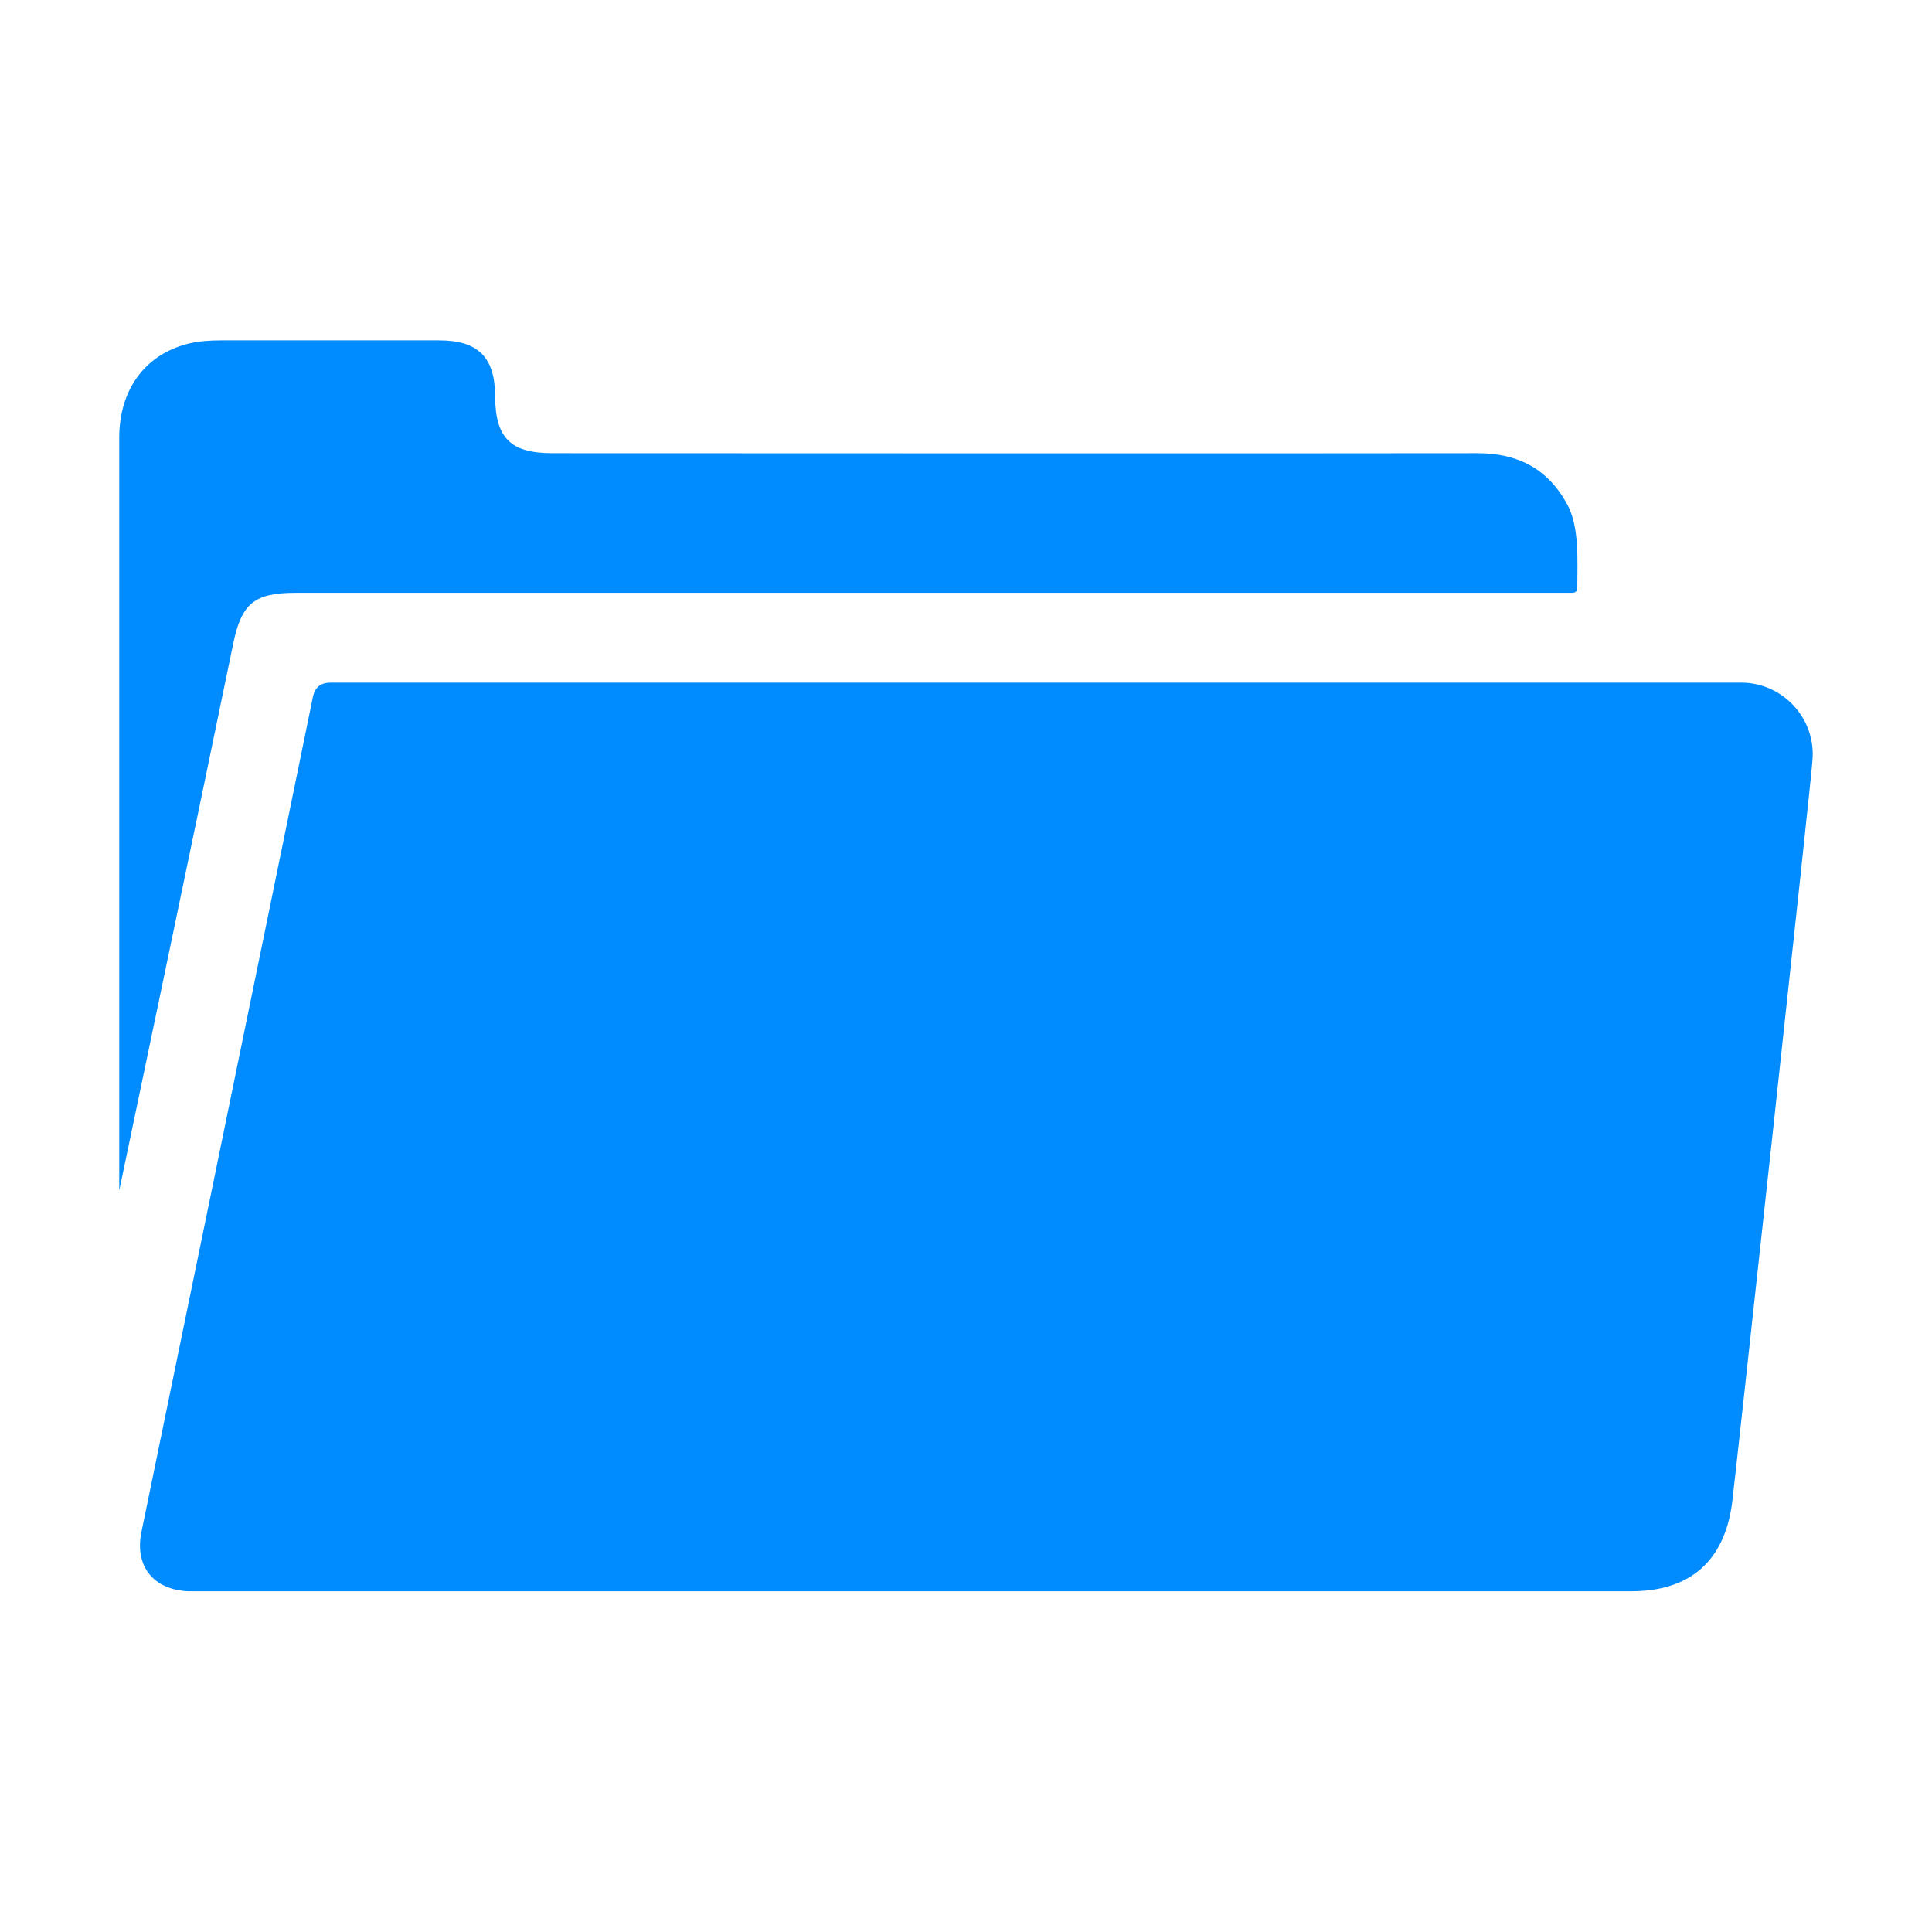
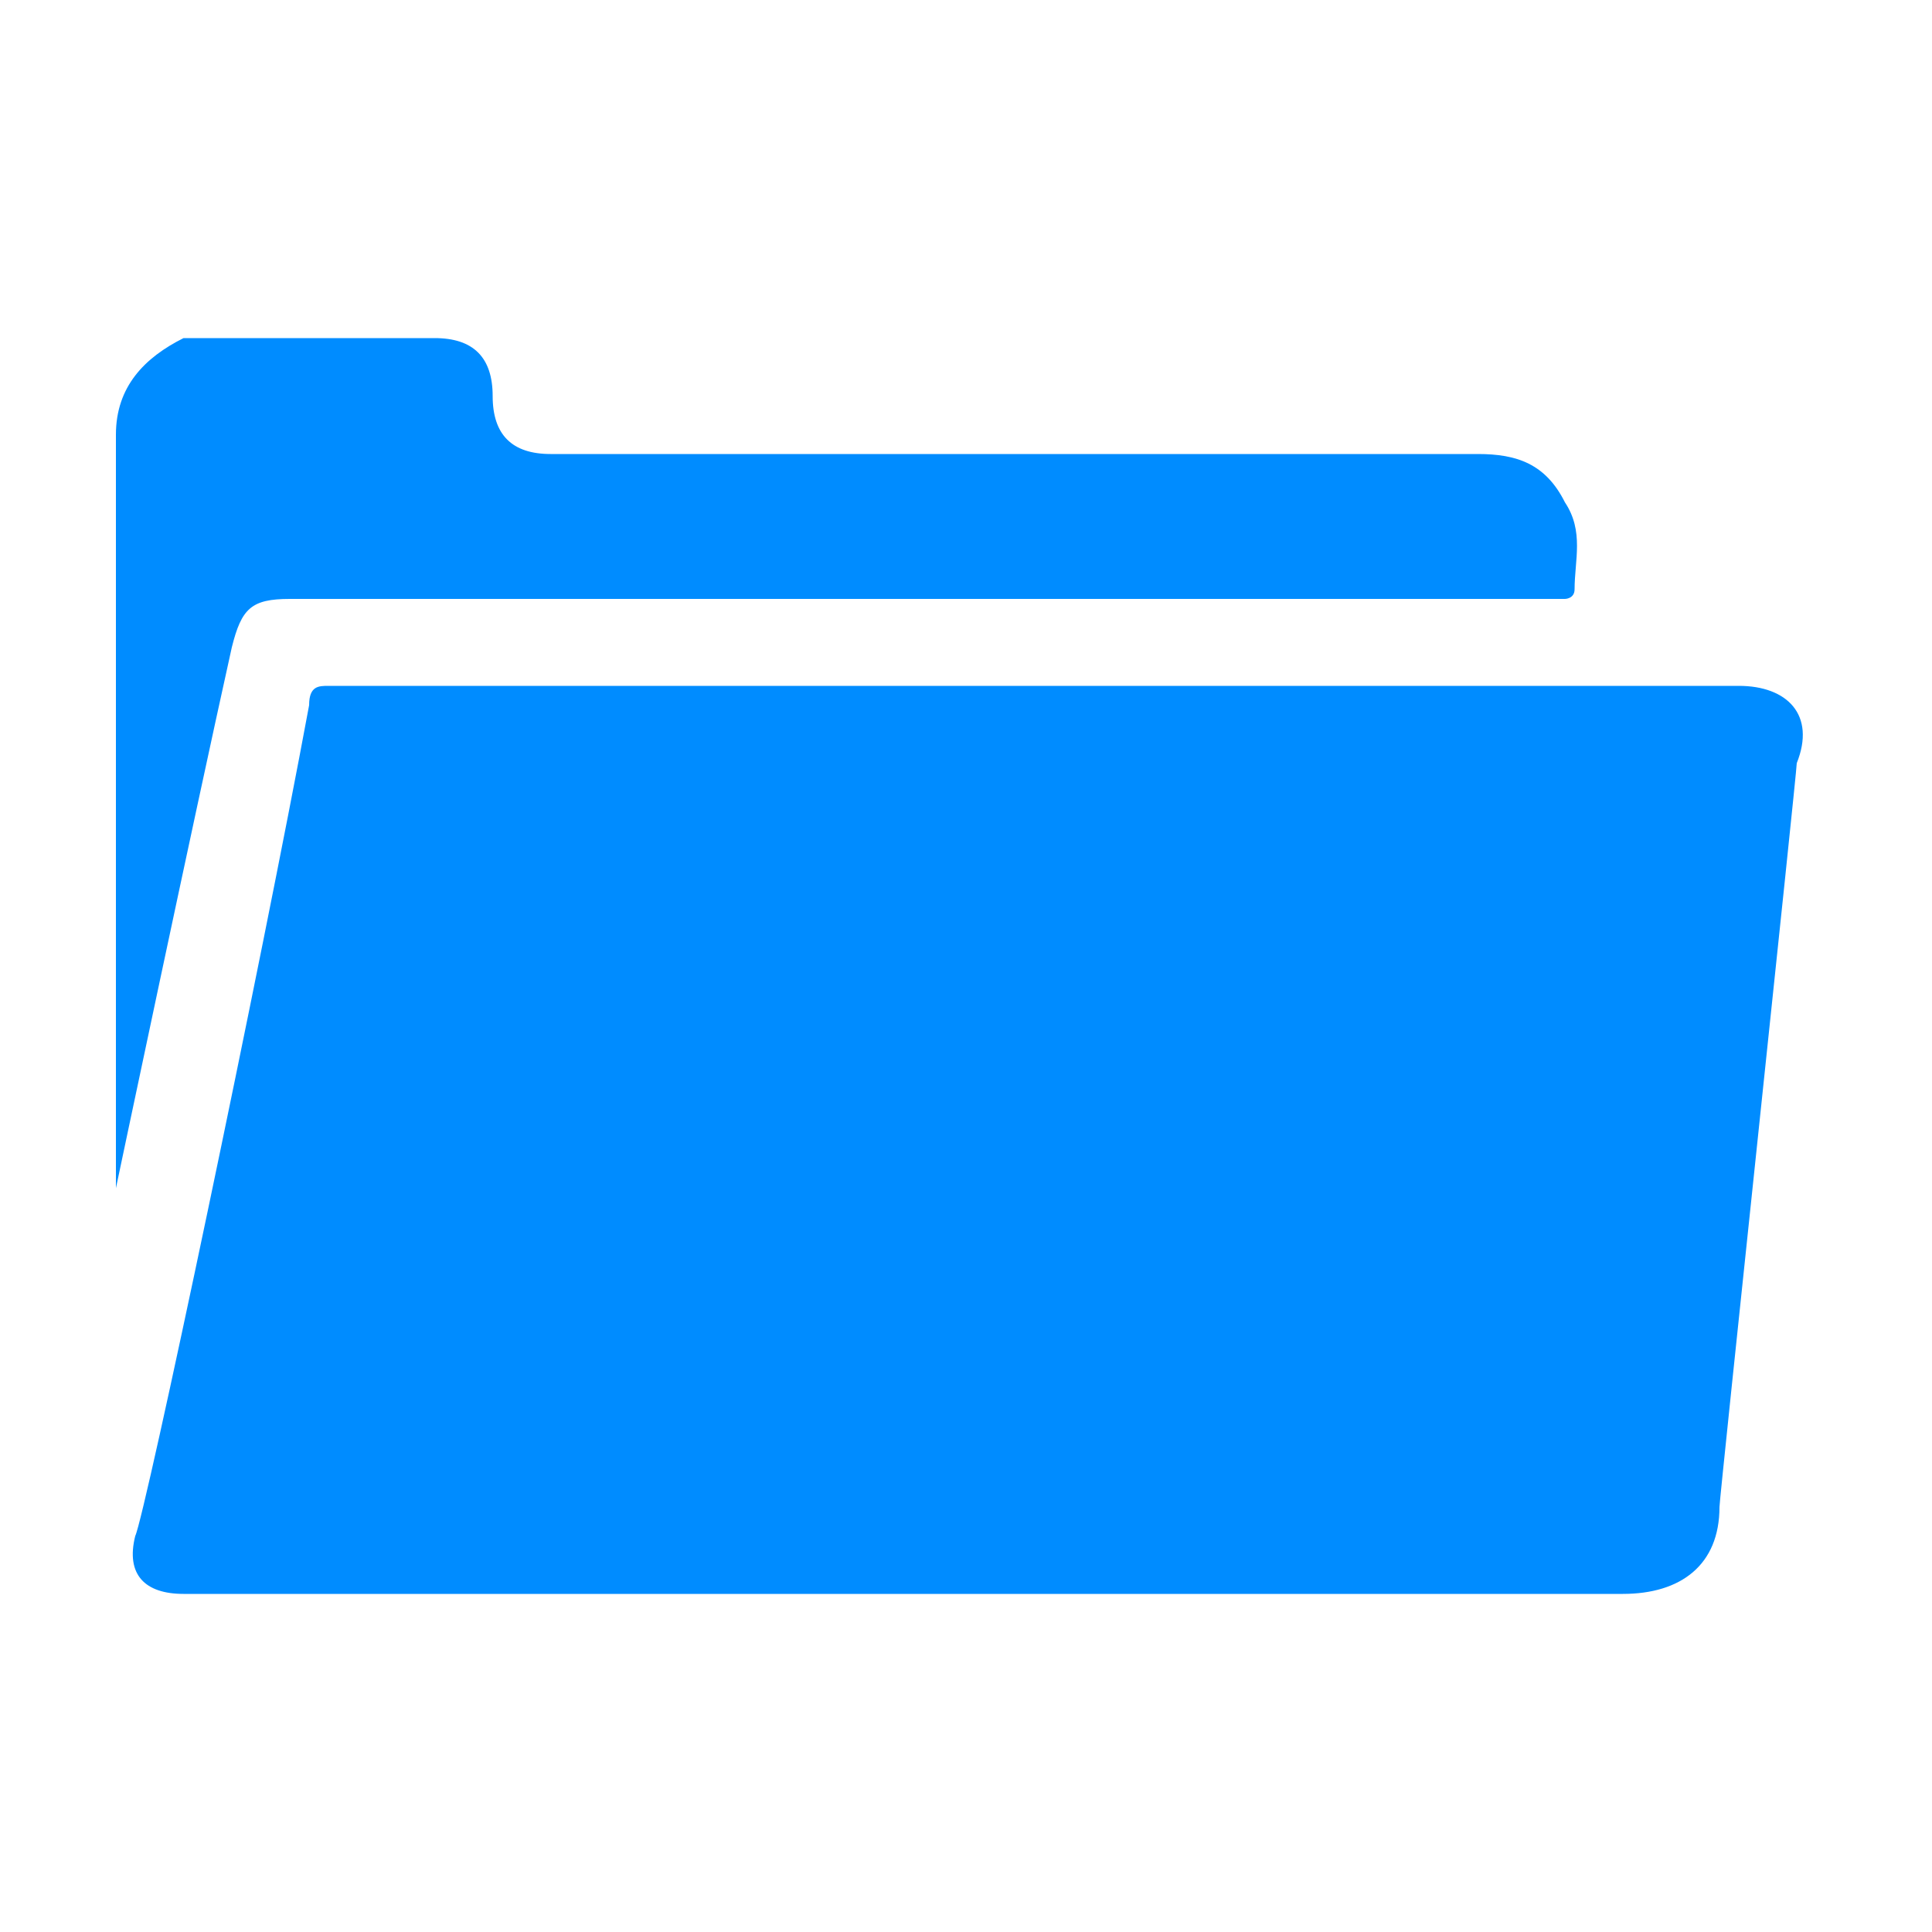
- <svg xmlns="http://www.w3.org/2000/svg" width="20px" version="1.1" id="Layer_1" x="0px" y="0px" viewBox="0 0 512 512" xml:space="preserve" class="icon-folder__opened" style="enable-background:new 0 0 512 512" data-v-1c65f1cc="">
-   <g data-v-1c65f1cc="">
-     <path fill="#008CFF" d="M415.3,133.6c-5.2-9.5-13.2-13.5-23.8-13.5c-68.4,0.1-187.9,0-245.1,0c-11.1,0-15.1-4-15.2-15.1c0-10.3-4.5-14.8-14.8-14.8             c-19.3,0-38.6,0-57.9,0c-2.9,0-5.9,0.2-8.7,0.9C38.4,94,31.6,103.3,31.6,116c0,64.6,0,199.5,0,199.5s20.6-98.3,30.2-144.9             c2.2-10.7,5.6-13.5,16.6-13.5c108,0,279.1,0,338.1,0c0.9,0,1.5-0.3,1.5-1.3C418,148.4,418.6,139.6,415.3,133.6z" data-v-1c65f1cc="" />
-     <path fill="#008CFF" d="M461.4,180.9c0,0-334.4,0-373.7,0c-2.5,0-4.2,1-4.8,3.9c-13.9,68-44.2,215.4-45.4,221.1c-1.9,9.1,3.1,15.4,12.4,15.8             c0.5,0,268.8,0,382.4,0c15.5,0,24.6-7.9,26.7-23.2c0.5-3.4,21.3-194.2,21.3-196.8l0,0C481.4,190.6,472.6,180.9,461.4,180.9z" data-v-1c65f1cc="" />
+ <svg xmlns="http://www.w3.org/2000/svg" version="1.1" id="Layer_1" x="0px" y="0px" viewBox="0 0 20 20" style="enable-background:new 0 0 20 20;" xml:space="preserve">
+   <style type="text/css">
+ 	.st0{fill:#008CFF;}
+ </style>
+   <g>
+     <path class="st0" d="M16.2,5.2c-0.2-0.4-0.5-0.5-0.9-0.5c-2.7,0-7.3,0-9.6,0c-0.4,0-0.6-0.2-0.6-0.6S4.9,3.5,4.5,3.5   c-0.8,0-1.5,0-2.3,0c-0.1,0-0.2,0-0.3,0C1.5,3.7,1.2,4,1.2,4.5c0,2.5,0,7.8,0,7.8S2,8.5,2.4,6.7C2.5,6.3,2.6,6.2,3,6.2   c4.2,0,10.9,0,13.2,0c0,0,0.1,0,0.1-0.1C16.3,5.8,16.4,5.5,16.2,5.2z" />
+     <path class="st0" d="M18,7.1c0,0-13.1,0-14.6,0c-0.1,0-0.2,0-0.2,0.2c-0.5,2.7-1.7,8.4-1.8,8.6c-0.1,0.4,0.1,0.6,0.5,0.6   c0,0,10.5,0,14.9,0c0.6,0,1-0.3,1-0.9c0-0.1,0.8-7.6,0.8-7.7l0,0C18.8,7.4,18.5,7.1,18,7.1z" />
  </g>
</svg>
